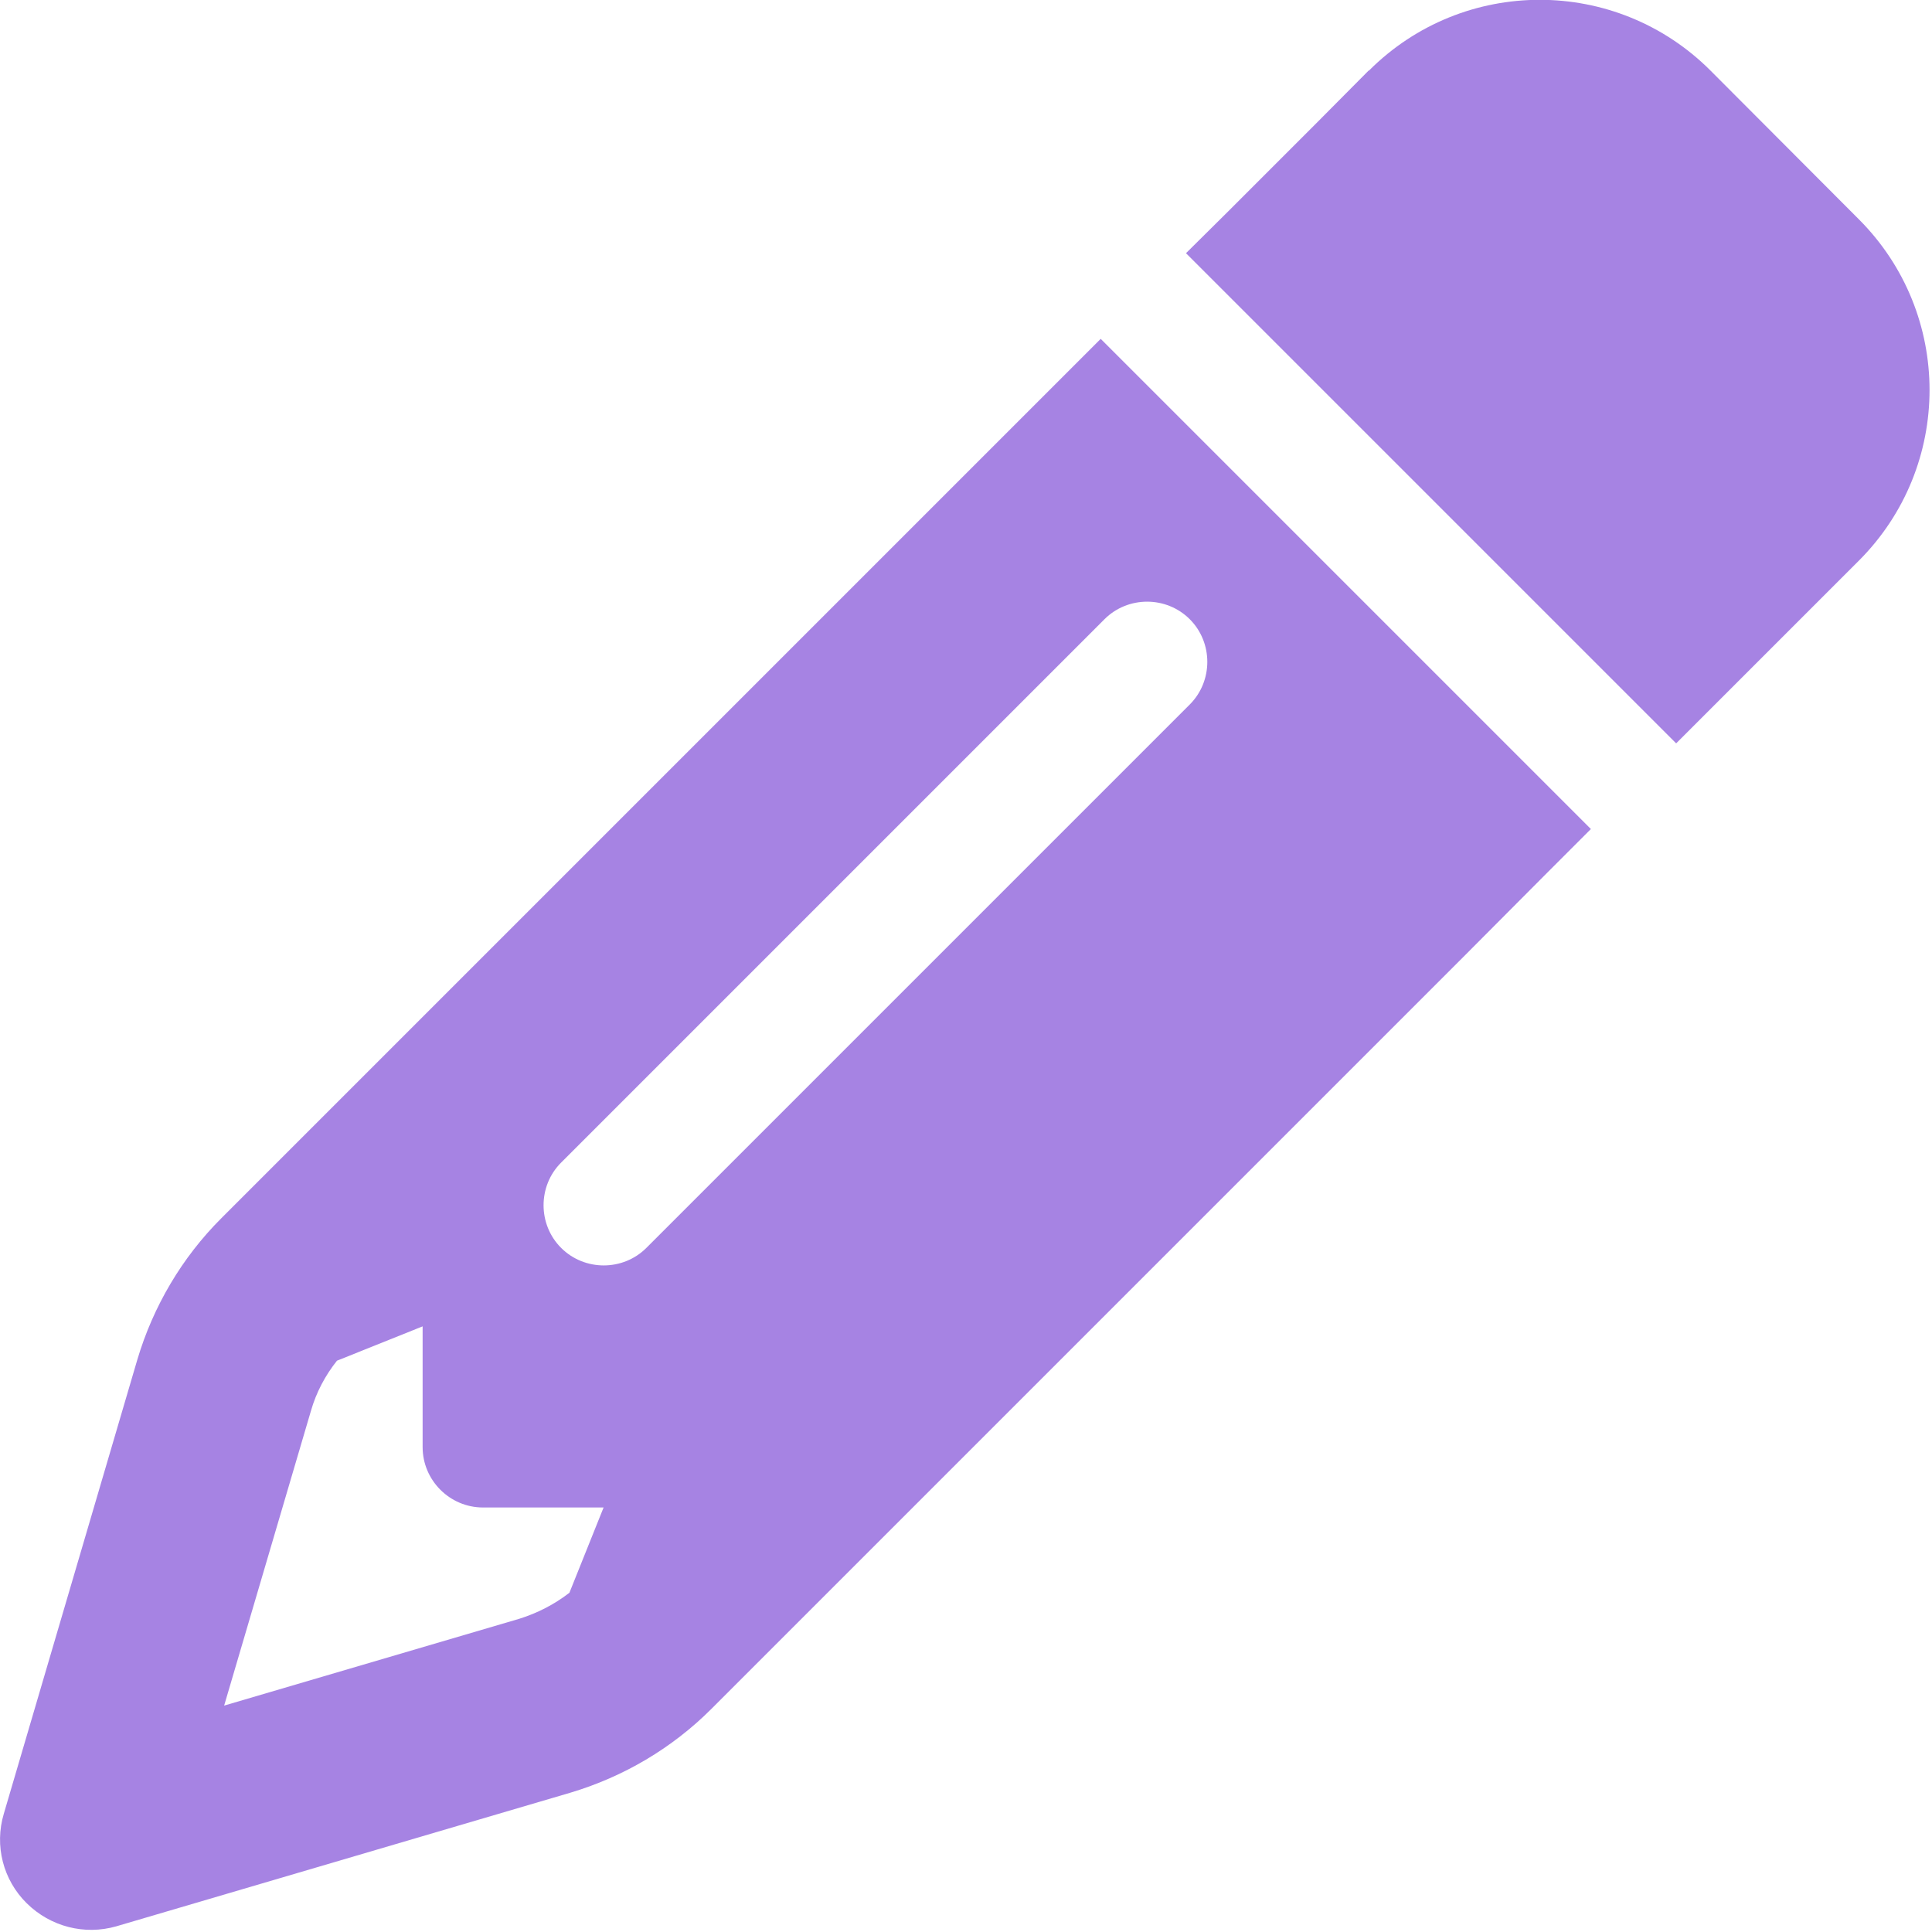
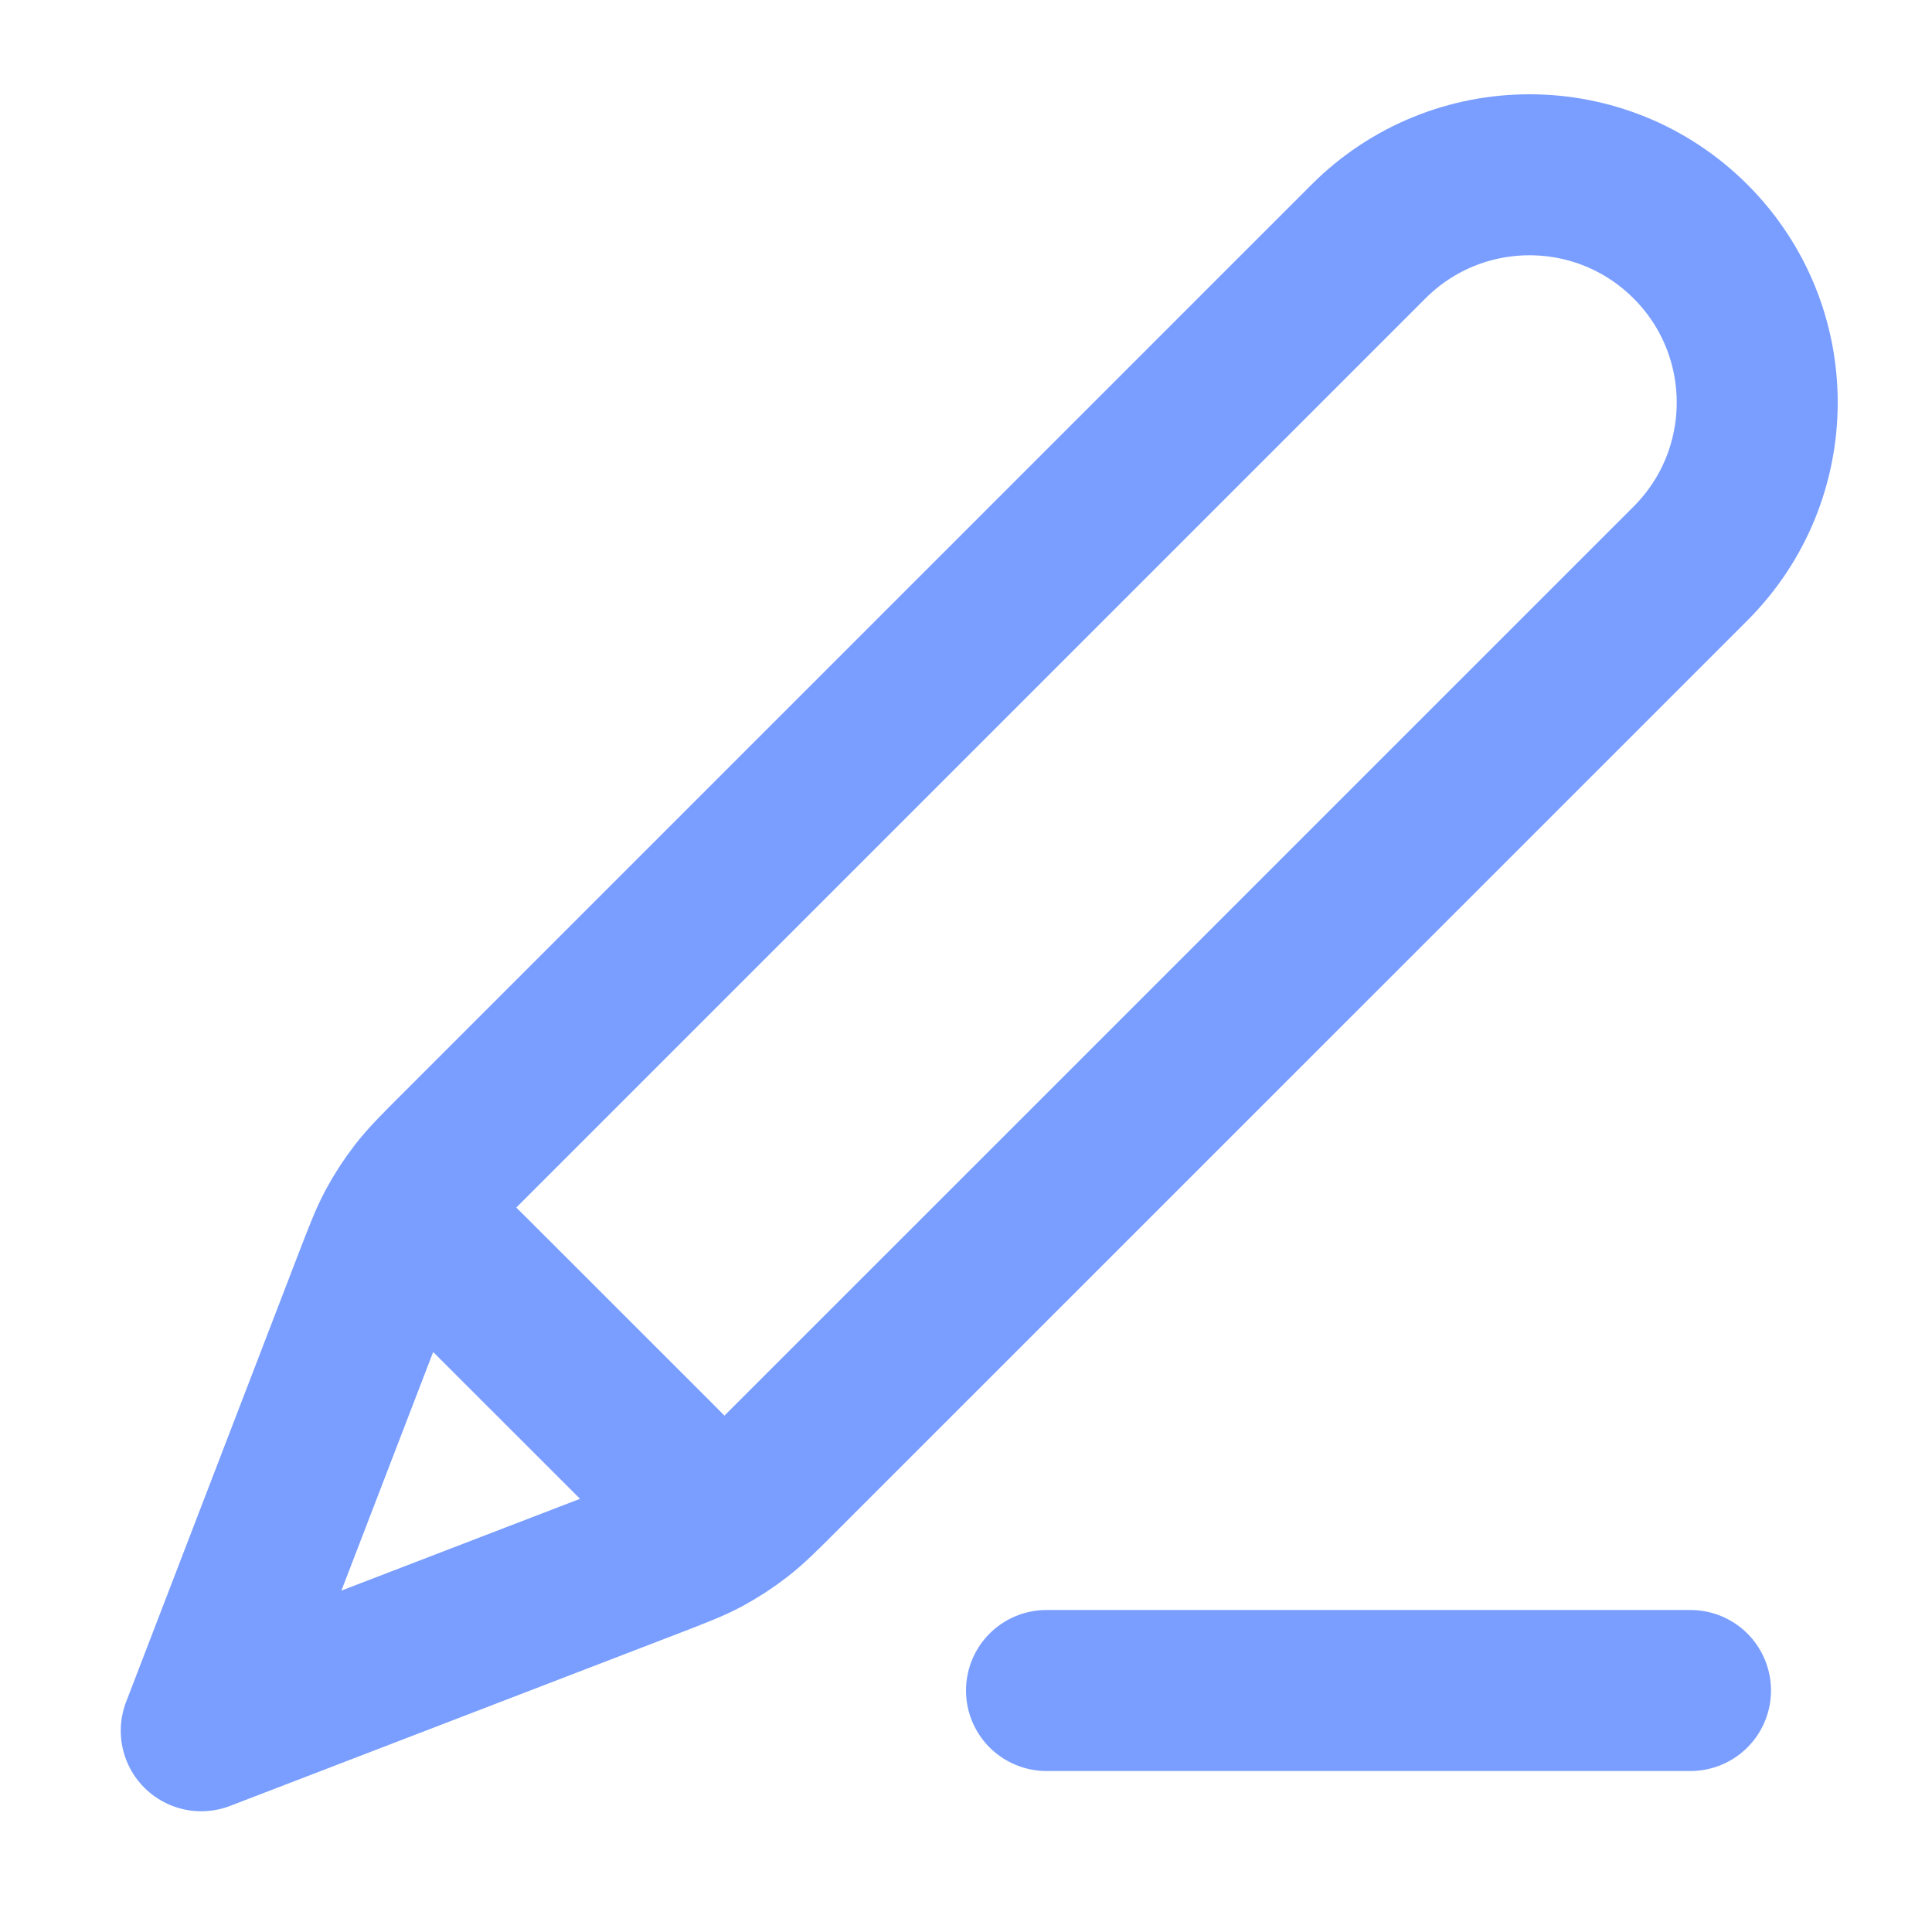
- <svg xmlns="http://www.w3.org/2000/svg" fill="#a683e3" viewBox="0 0 512 512">
-   <path d="M410.3 231l11.3-11.3-33.9-33.9-62.1-62.1L291.7 89.8l-11.3 11.3-22.6 22.6L58.6 322.9c-10.4 10.4-18 23.3-22.2 37.4L1 480.7c-2.5 8.4-.2 17.5 6.1 23.7s15.3 8.5 23.7 6.1l120.3-35.4c14.1-4.2 27-11.8 37.4-22.2L387.7 253.7 410.3 231zM160 399.4l-9.1 22.7c-4 3.1-8.5 5.4-13.3 6.9L59.4 452l23-78.1c1.4-4.9 3.8-9.4 6.9-13.3l22.7-9.1v32c0 8.8 7.2 16 16 16h32zM362.7 18.7L348.3 33.2 325.7 55.8 314.3 67.1l33.9 33.9 62.1 62.1 33.9 33.9 11.3-11.3 22.6-22.6 14.5-14.5c25-25 25-65.5 0-90.5L453.3 18.7c-25-25-65.5-25-90.5 0zm-47.4 168l-144 144c-6.2 6.2-16.4 6.2-22.6 0s-6.2-16.4 0-22.6l144-144c6.2-6.2 16.4-6.2 22.6 0s6.2 16.4 0 22.6z" />
+ <svg xmlns="http://www.w3.org/2000/svg" width="800px" height="800px" viewBox="0 0 24 24" fill="none">
+   <g id="SVGRepo_bgCarrier" stroke-width="0" />
+   <g id="SVGRepo_tracerCarrier" stroke-linecap="round" stroke-linejoin="round" />
+   <g id="SVGRepo_iconCarrier">
+     <path d="M21 21H13M2.5 21.5L8.049 19.366C8.404 19.229 8.582 19.161 8.748 19.072C8.895 18.992 9.036 18.901 9.168 18.798C9.317 18.683 9.451 18.548 9.72 18.279L21 7C22.105 5.895 22.105 4.104 21 3C19.895 1.895 18.105 1.895 17 3L5.72 14.28C5.451 14.548 5.317 14.683 5.201 14.832C5.099 14.964 5.007 15.105 4.928 15.252C4.839 15.418 4.771 15.596 4.634 15.951L2.5 21.5ZM2.5 21.5L4.558 16.149C4.705 15.766 4.779 15.574 4.905 15.487C5.016 15.41 5.152 15.381 5.284 15.406C5.435 15.435 5.58 15.58 5.87 15.87L8.13 18.129C8.42 18.419 8.565 18.564 8.594 18.715C8.619 18.848 8.59 18.984 8.513 19.095C8.425 19.221 8.234 19.294 7.851 19.442L2.5 21.5Z" stroke="#799EFF" stroke-width="2" stroke-linecap="round" stroke-linejoin="round" />
+   </g>
</svg>
